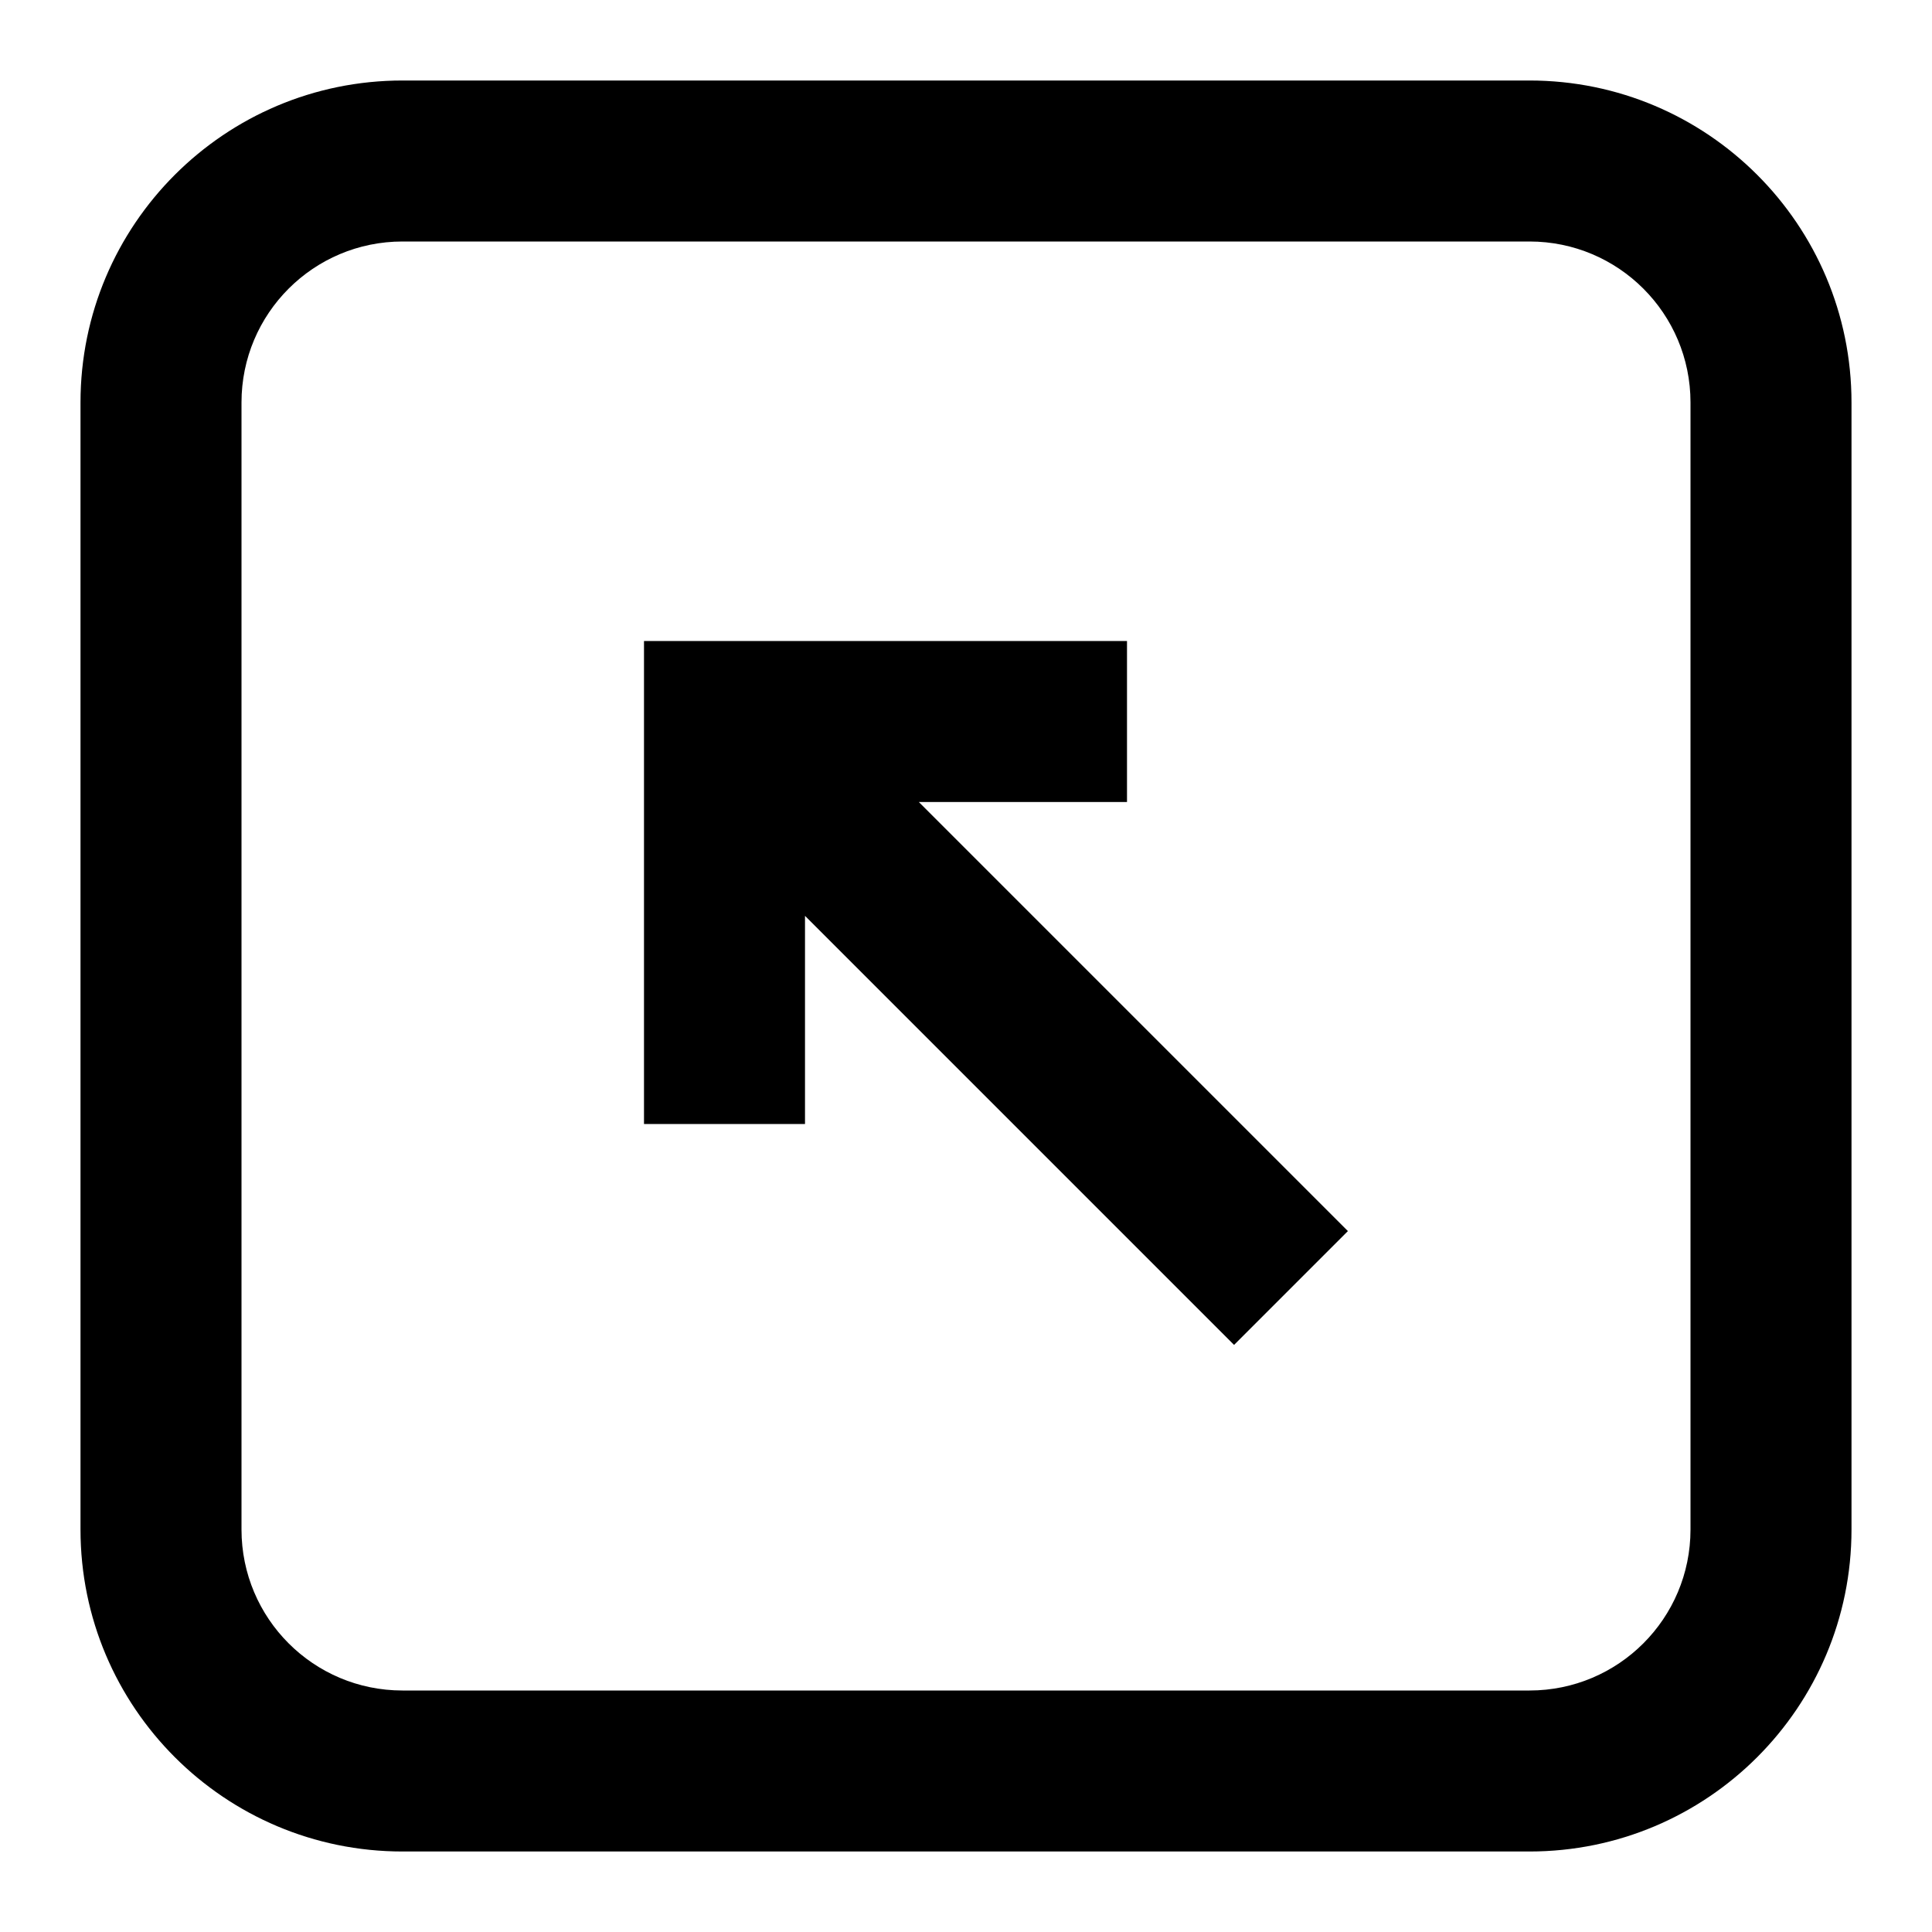
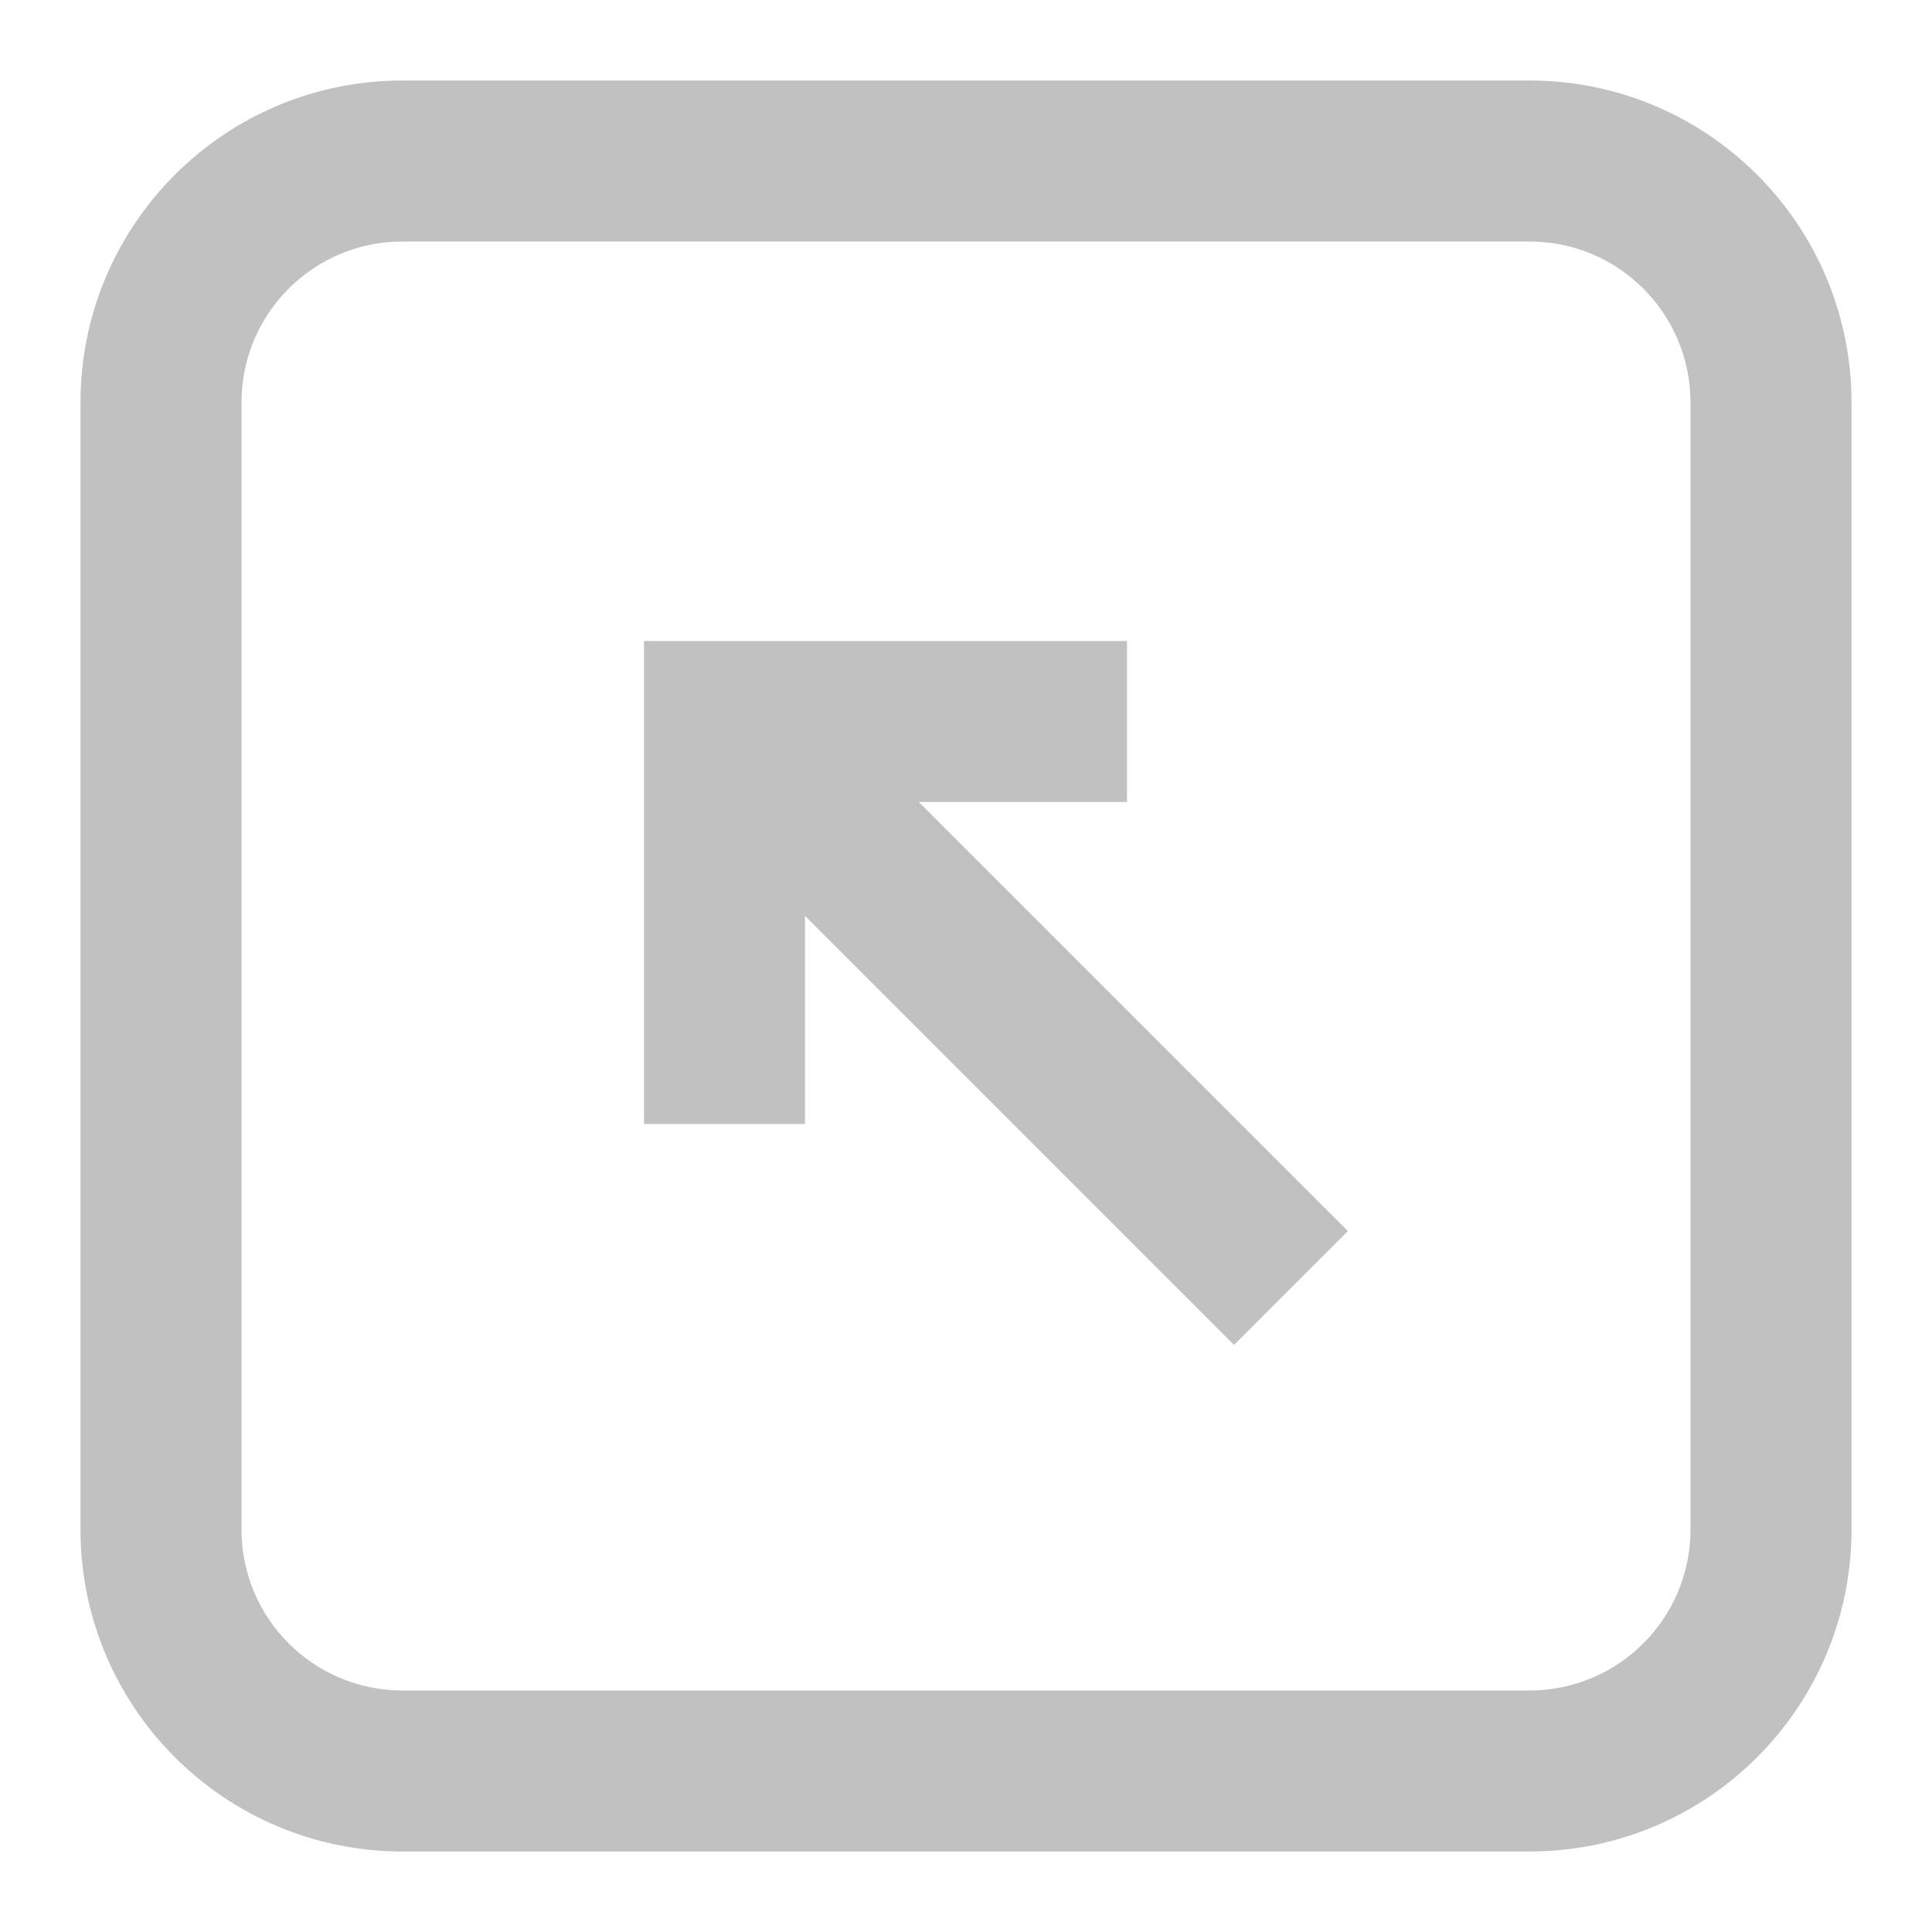
<svg xmlns="http://www.w3.org/2000/svg" width="24" height="24" viewBox="0 0 24 24" fill="none">
-   <path d="M10 13.963H8V7.963H14V9.963H11.414L16.744 15.293L15.33 16.707L10 11.377L10 13.963Z" fill="currentColor" />
-   <path fill-rule="evenodd" clip-rule="evenodd" d="M1 19C1 21.209 2.791 23 5 23H19C21.209 23 23 21.209 23 19V5C23 2.791 21.209 1 19 1H5C2.791 1 1 2.791 1 5V19ZM5 21H19C20.105 21 21 20.105 21 19V5C21 3.895 20.105 3 19 3H5C3.895 3 3 3.895 3 5V19C3 20.105 3.895 21 5 21Z" fill="currentColor" />
+   <path d="M10 13.963H8V7.963H14V9.963H11.414L16.744 15.293L15.33 16.707L10 11.377L10 13.963Z" fill="#c1c1c1" />
+   <path fill-rule="evenodd" clip-rule="evenodd" d="M1 19C1 21.209 2.791 23 5 23H19C21.209 23 23 21.209 23 19V5C23 2.791 21.209 1 19 1H5C2.791 1 1 2.791 1 5V19ZM5 21H19C20.105 21 21 20.105 21 19V5C21 3.895 20.105 3 19 3H5C3.895 3 3 3.895 3 5V19C3 20.105 3.895 21 5 21Z" fill="#c1c1c1" />
</svg>
